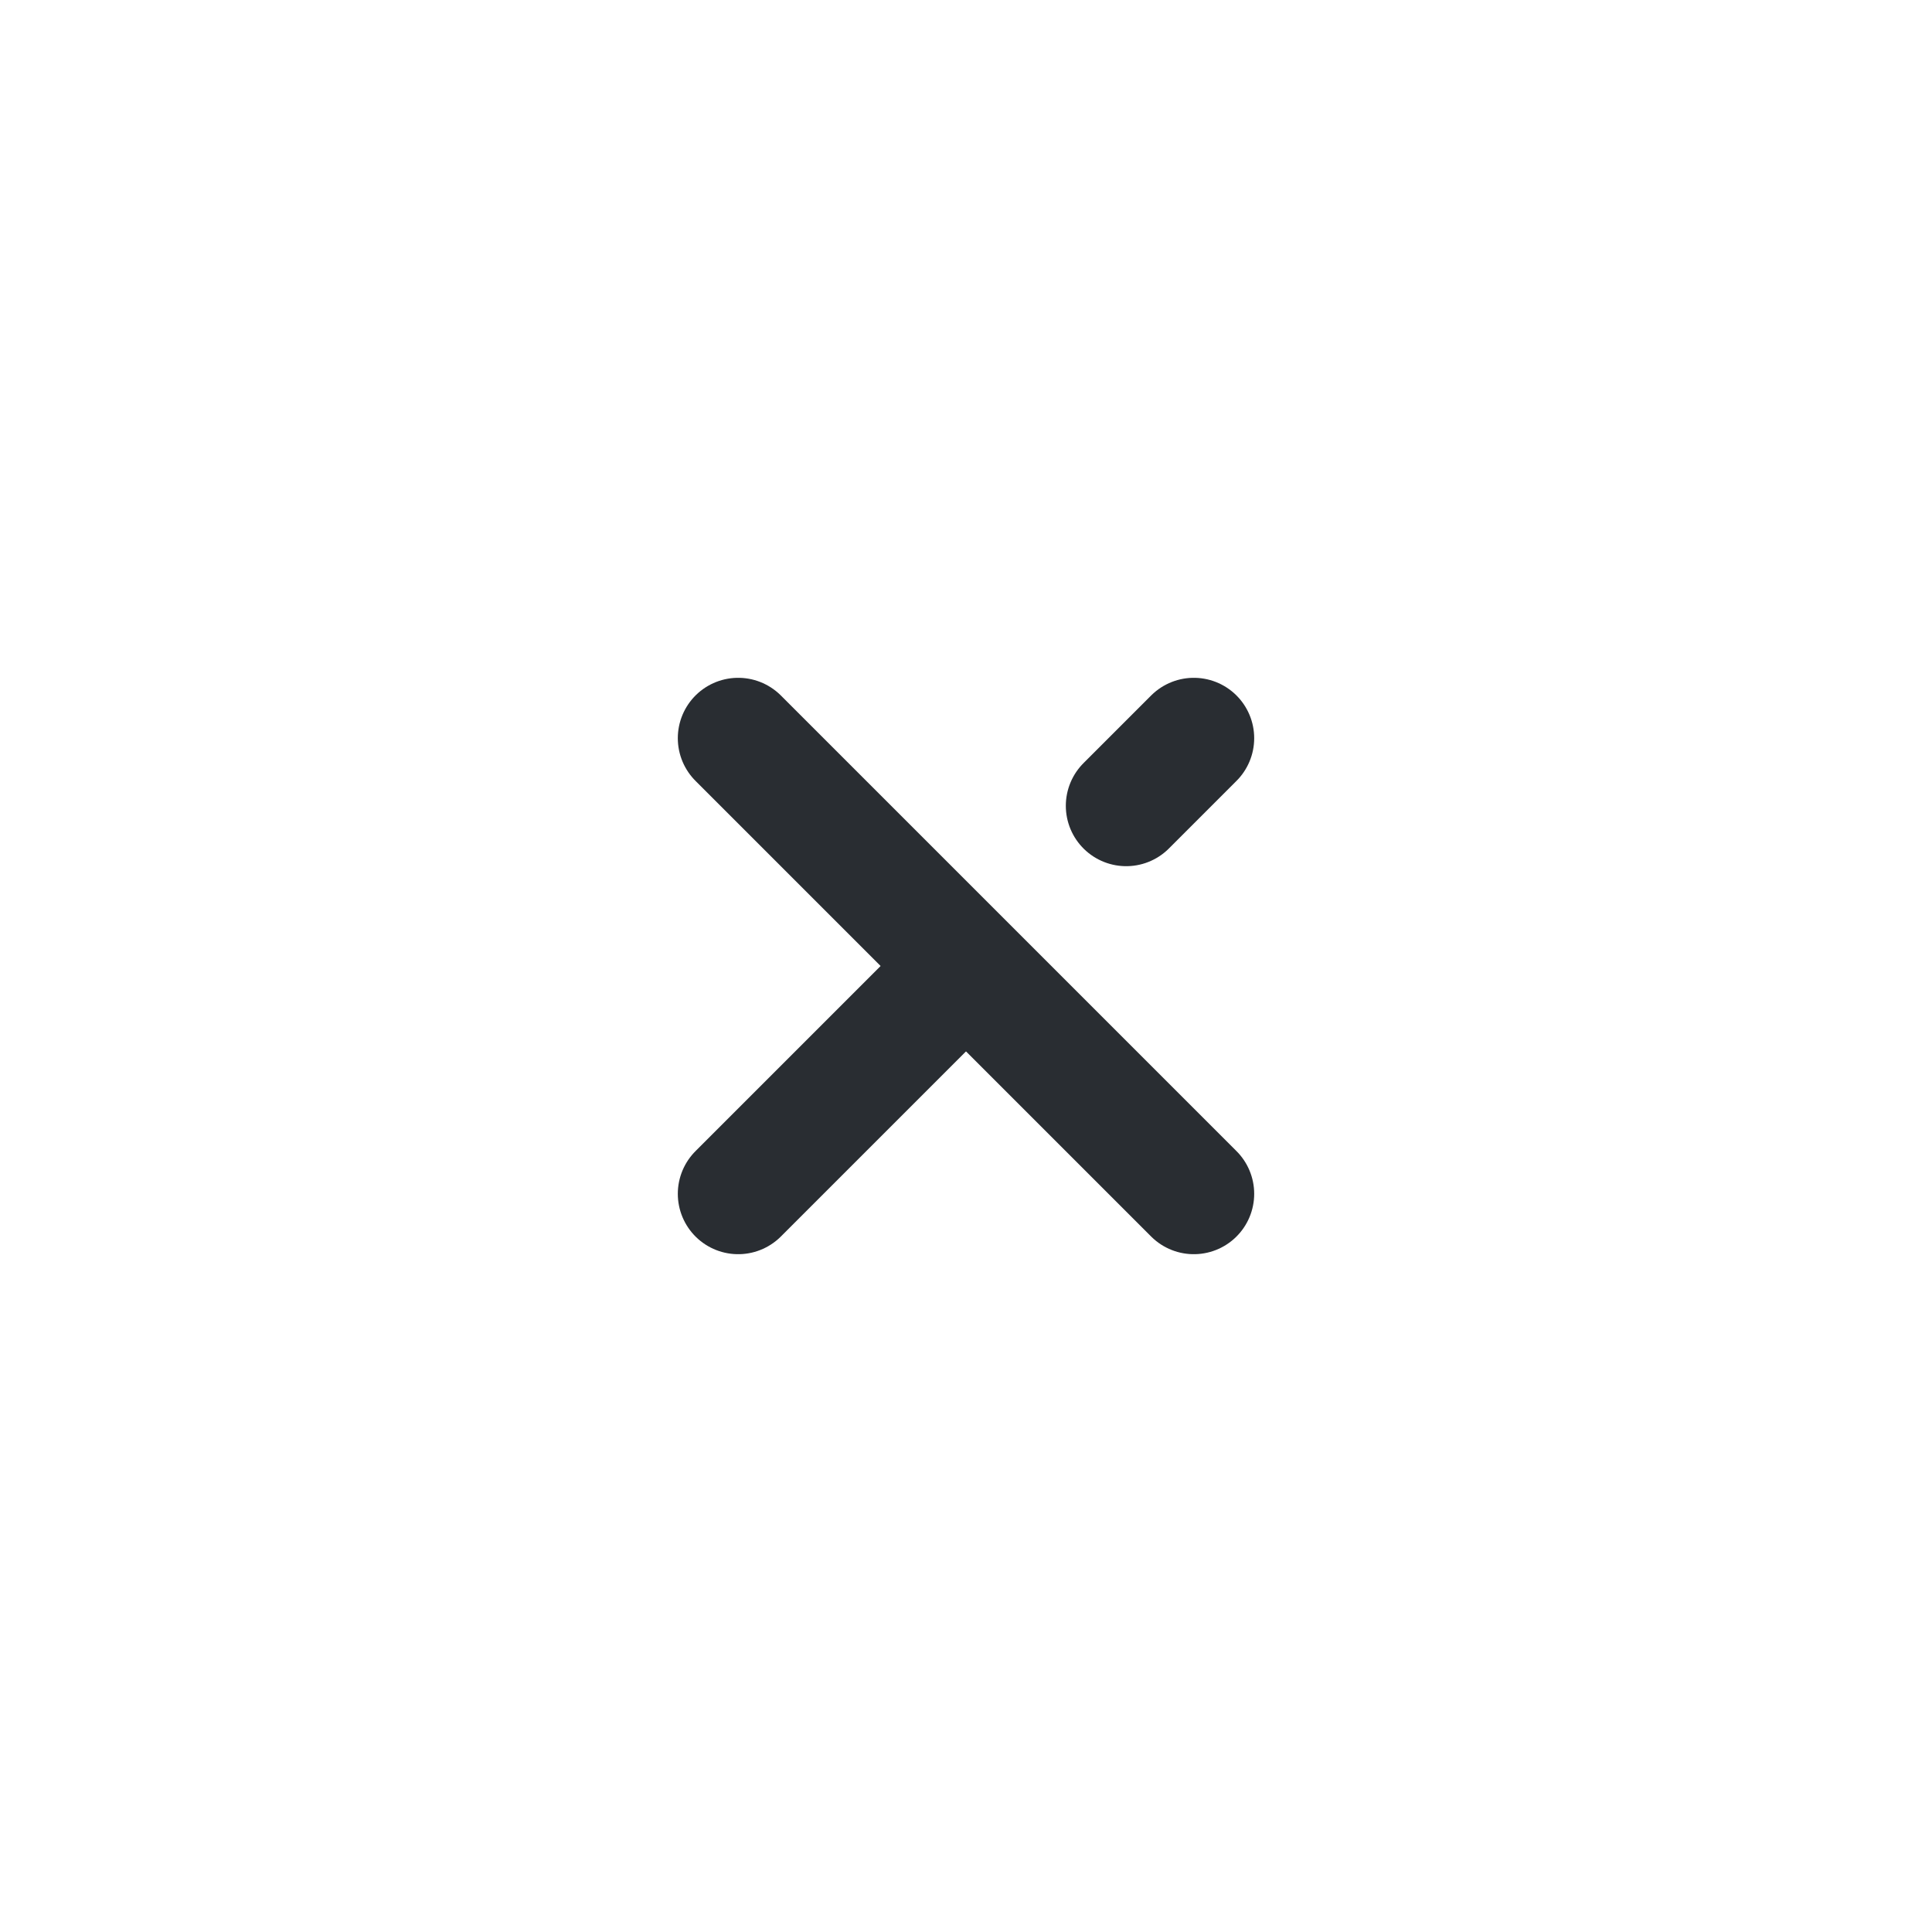
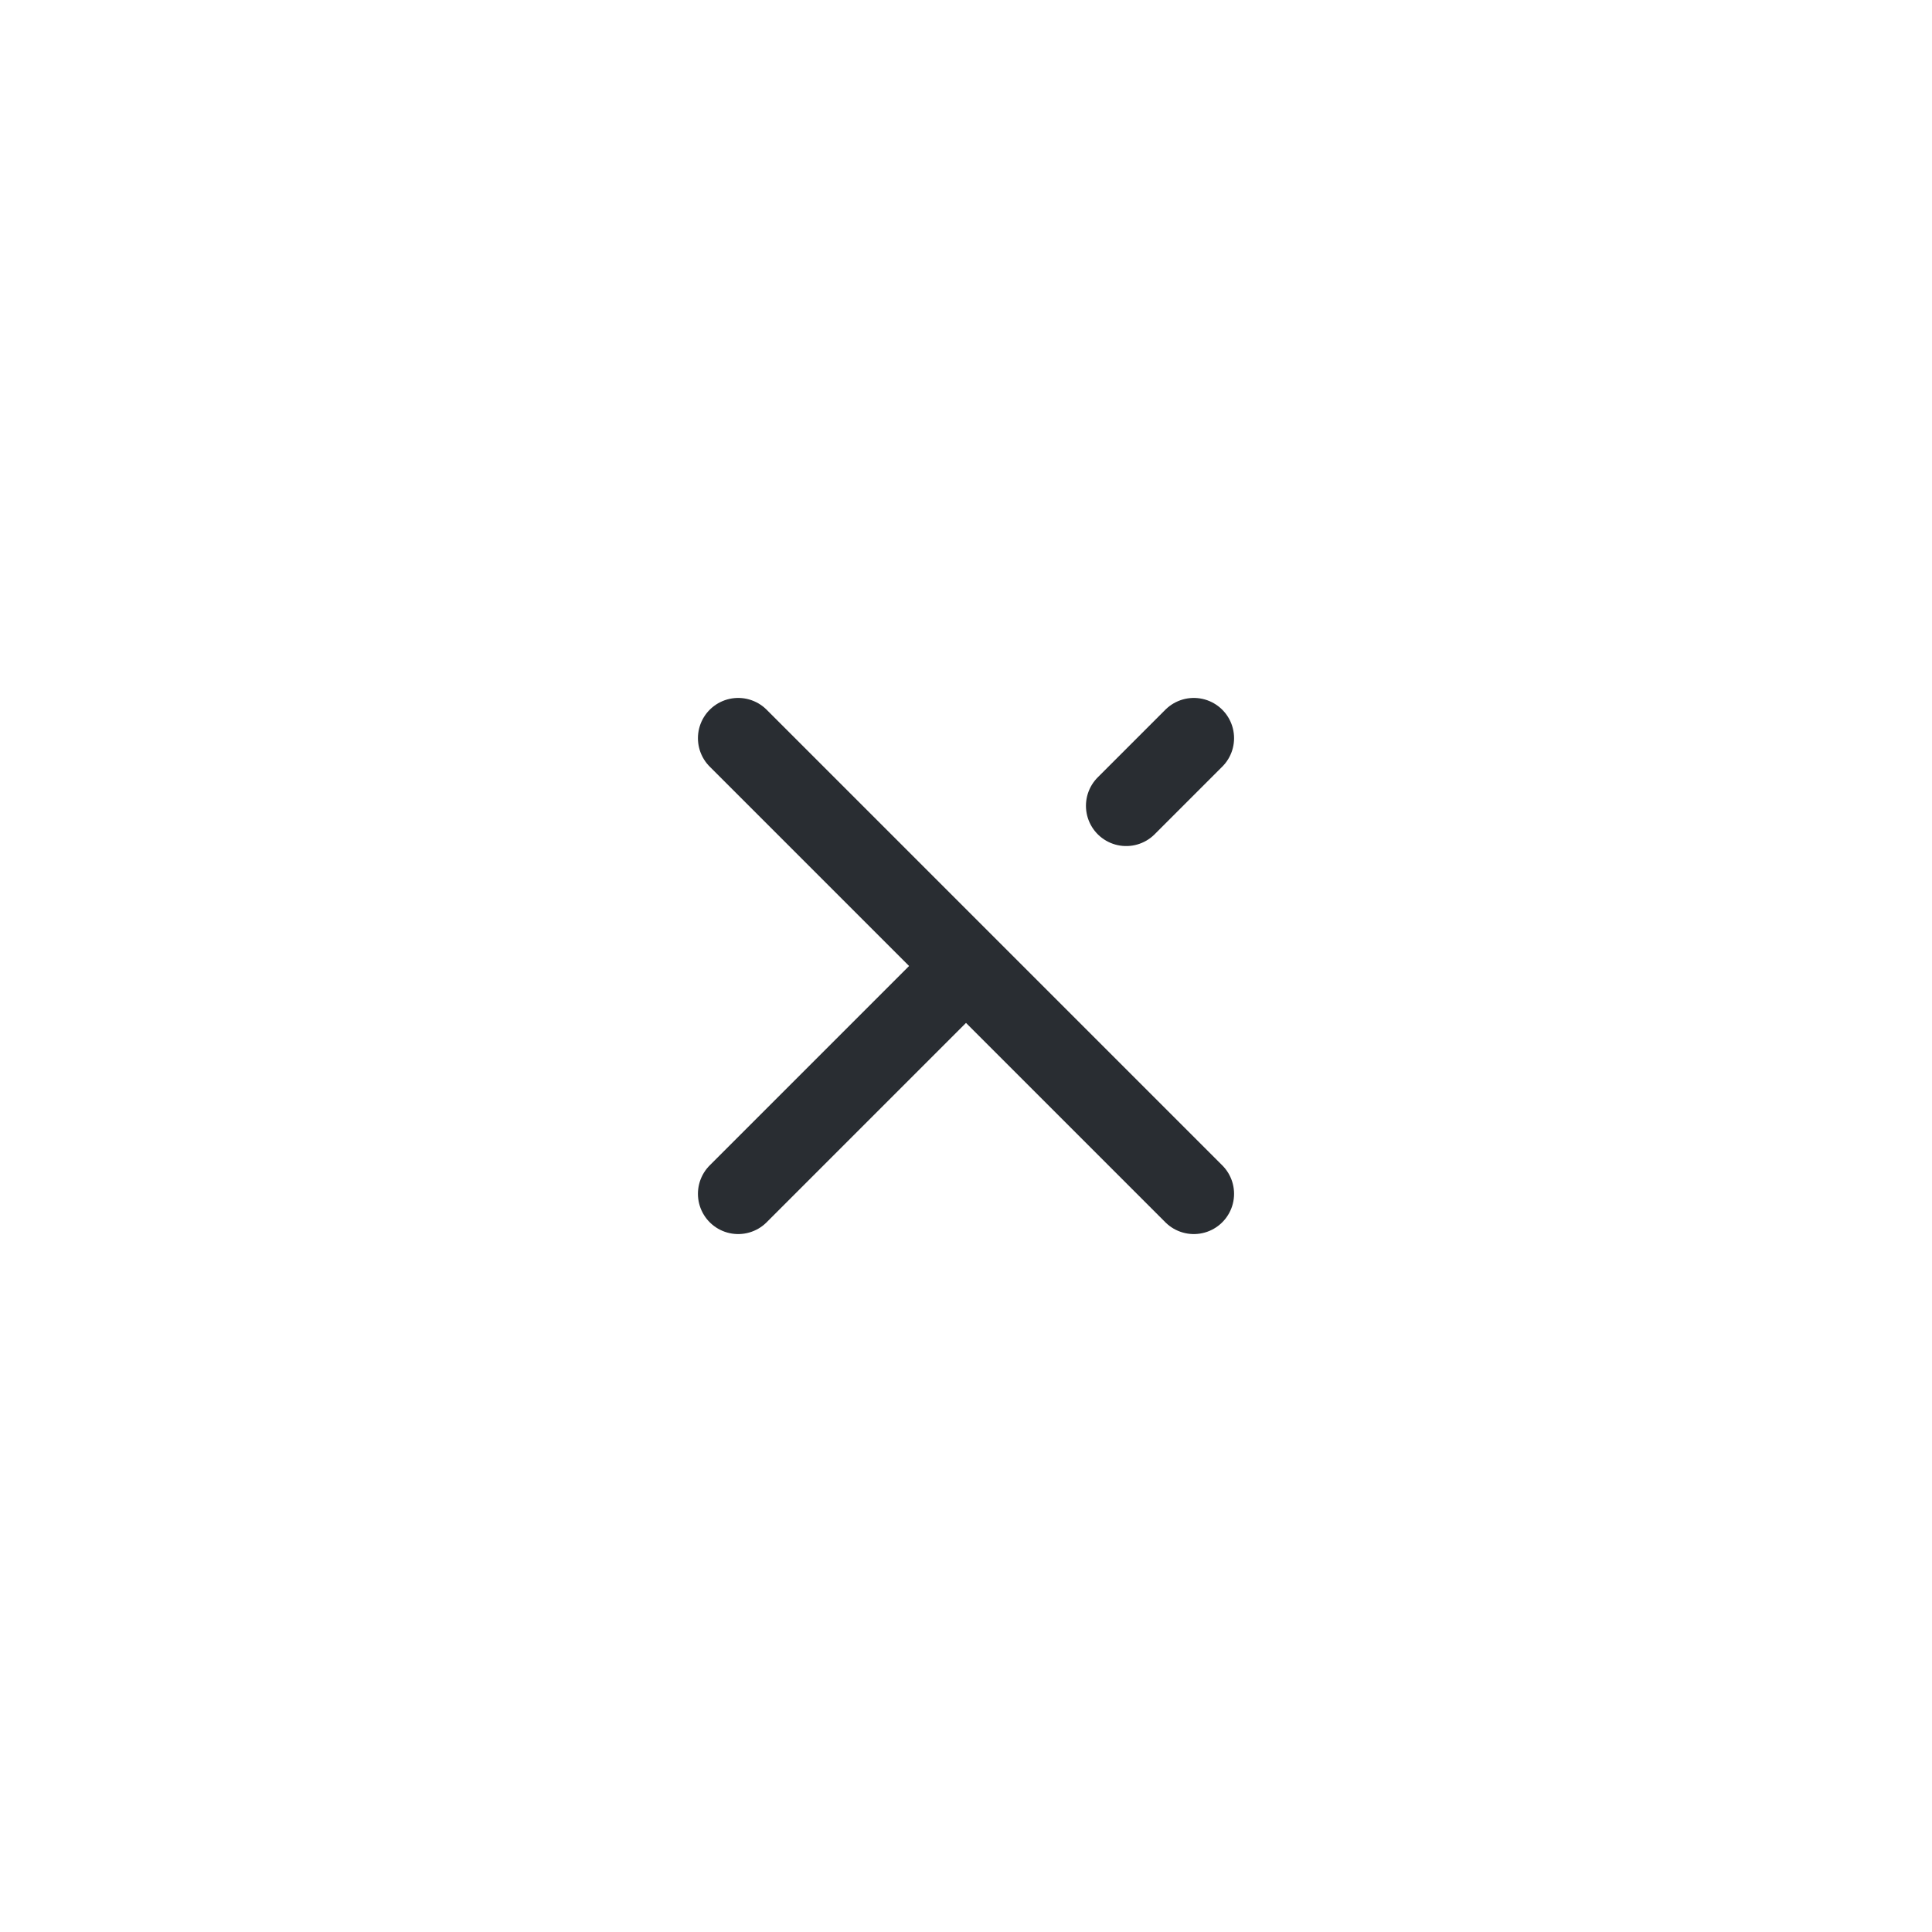
- <svg xmlns="http://www.w3.org/2000/svg" width="24" height="24" viewBox="0 0 24 24" fill="none">
-   <path d="M13.99 10.01L14.83 9.17" stroke="#292D32" stroke-width="1.5" stroke-linecap="round" stroke-linejoin="round" />
-   <path d="M9.17 14.83L11.92 12.08" stroke="#292D32" stroke-width="1.5" stroke-linecap="round" stroke-linejoin="round" />
-   <path d="M14.83 14.83L9.17 9.17" stroke="#292D32" stroke-width="1.5" stroke-linecap="round" stroke-linejoin="round" />
+ <svg xmlns="http://www.w3.org/2000/svg" width="28" height="28" viewBox="0 0 24 24" fill="none">
+   <path d="M13.99 10.01L14.83 9.17" stroke="#292D32" stroke-width="1" stroke-linecap="round" stroke-linejoin="round" />
+   <path d="M9.17 14.83L11.92 12.08" stroke="#292D32" stroke-width="1" stroke-linecap="round" stroke-linejoin="round" />
+   <path d="M14.83 14.83L9.17 9.17" stroke="#292D32" stroke-width="1" stroke-linecap="round" stroke-linejoin="round" />
</svg>
